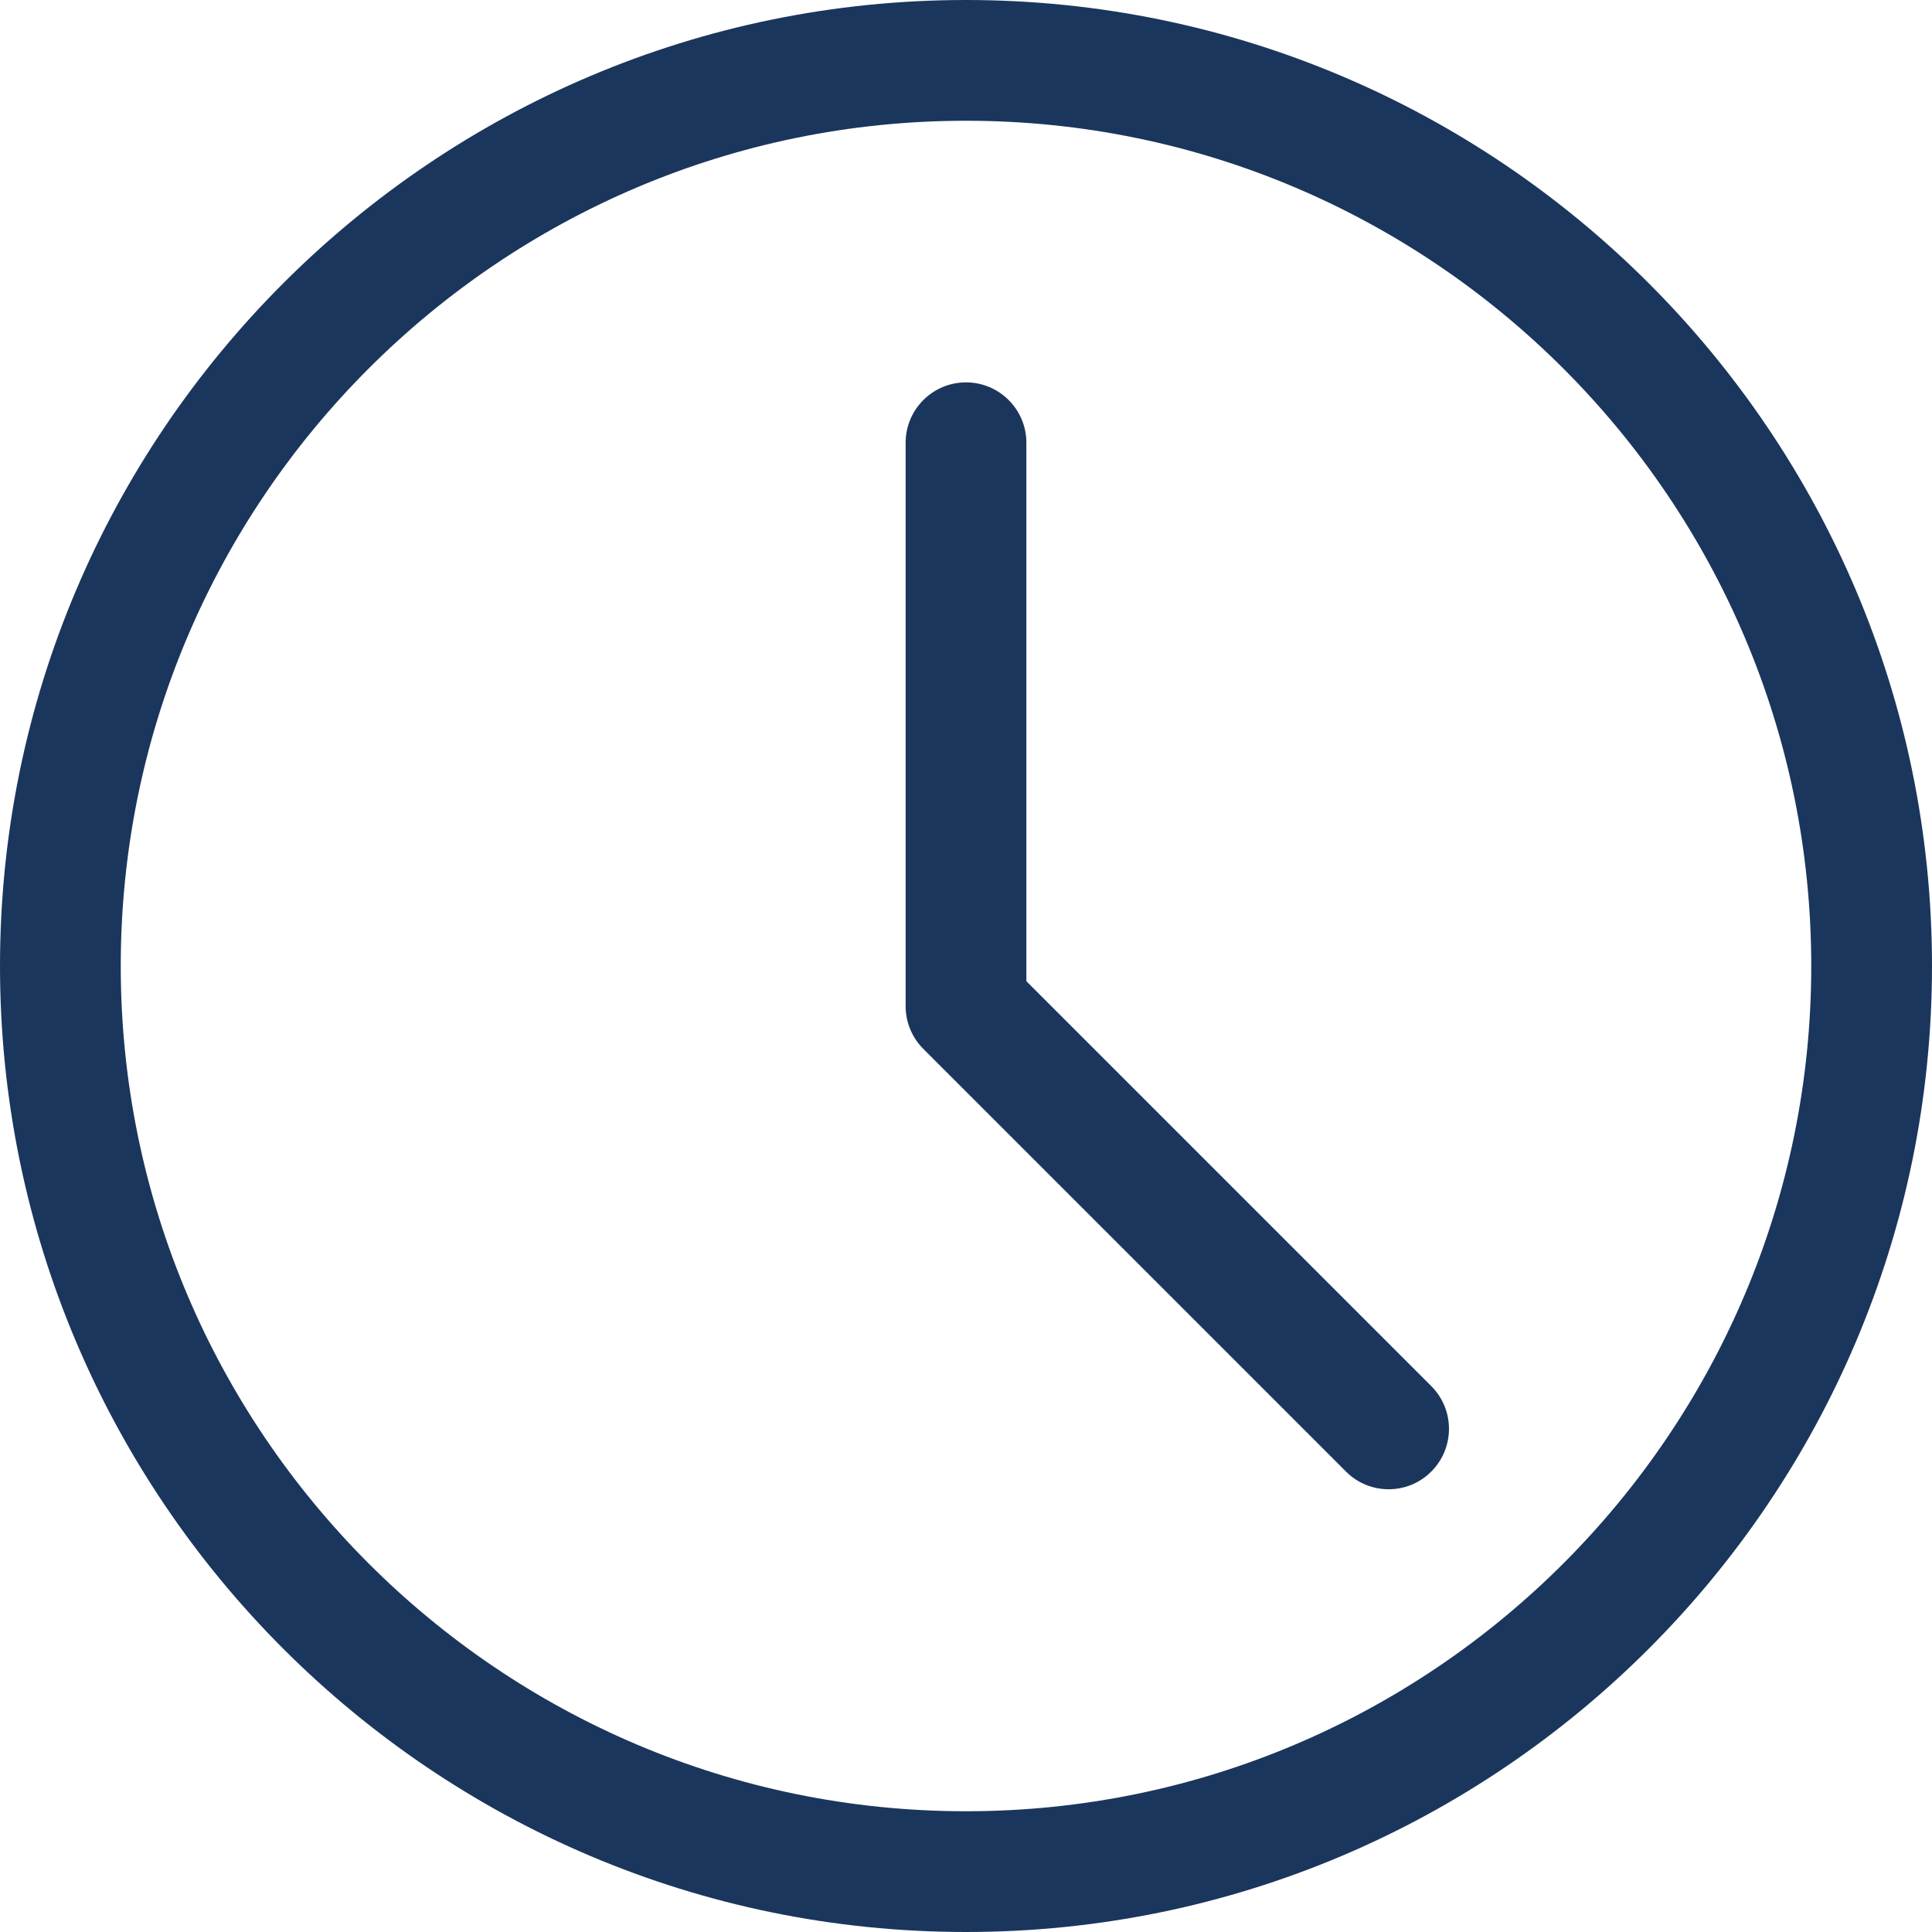
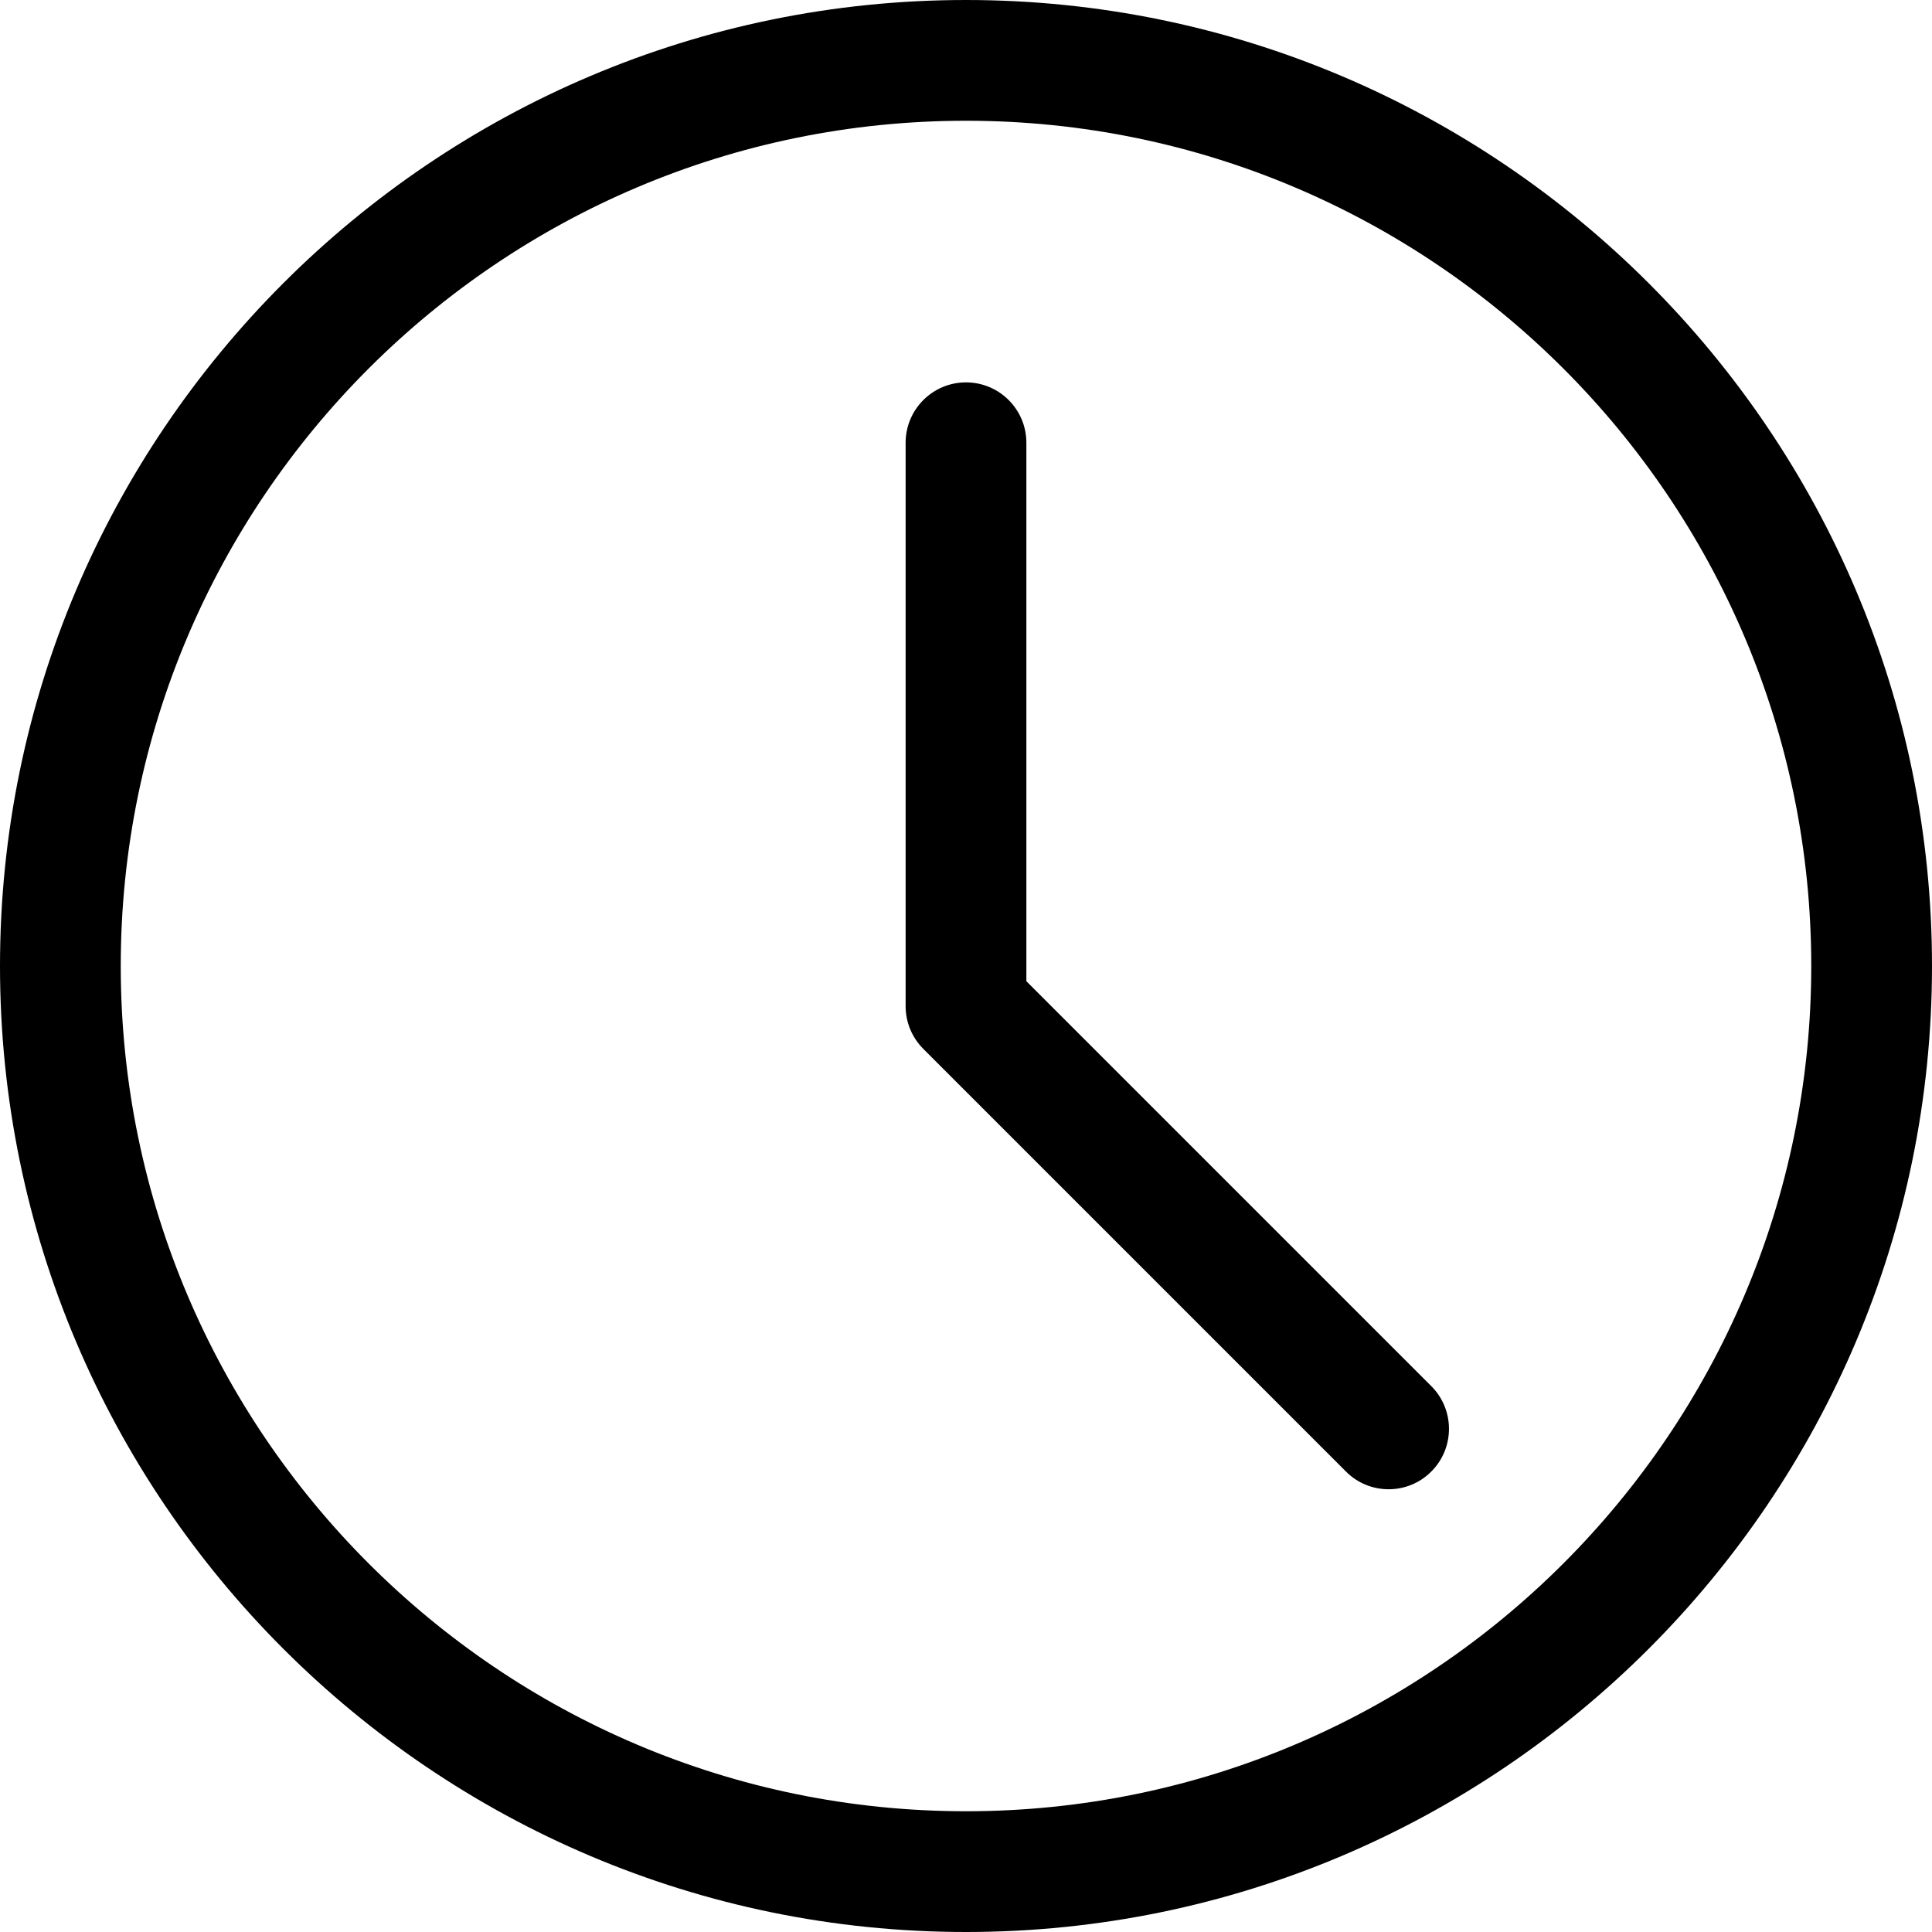
- <svg xmlns="http://www.w3.org/2000/svg" width="24" height="24" viewBox="0 0 24 24" fill="none">
-   <path d="M12 24C5.383 24 0 18.617 0 12C0 5.383 5.383 0 12 0C18.617 0 24 5.383 24 12C24 18.617 18.617 24 12 24ZM12 1.5C6.21 1.5 1.5 6.21 1.5 12C1.5 17.79 6.21 22.5 12 22.5C17.79 22.5 22.5 17.79 22.5 12C22.5 6.21 17.79 1.5 12 1.5Z" fill="#1B365D" />
-   <path d="M17.25 18.5C17.058 18.5 16.866 18.427 16.72 18.28L11.47 13.03C11.329 12.889 11.25 12.698 11.25 12.5V5.5C11.25 5.086 11.586 4.75 12 4.75C12.414 4.75 12.75 5.086 12.75 5.5V12.189L17.78 17.219C18.073 17.512 18.073 17.987 17.78 18.28C17.634 18.427 17.442 18.5 17.25 18.5V18.5Z" fill="#1B365D" />
+ <svg xmlns="http://www.w3.org/2000/svg" width="24" height="24" viewBox="0 0 24 24">
+   <path d="M12 24C5.383 24 0 18.617 0 12C0 5.383 5.383 0 12 0C18.617 0 24 5.383 24 12C24 18.617 18.617 24 12 24ZM12 1.5C6.21 1.5 1.5 6.21 1.5 12C1.5 17.79 6.21 22.5 12 22.5C17.79 22.5 22.5 17.79 22.5 12C22.5 6.21 17.79 1.5 12 1.5Z" />
+   <path d="M17.25 18.5C17.058 18.5 16.866 18.427 16.72 18.28L11.47 13.03C11.329 12.889 11.25 12.698 11.25 12.5V5.5C11.25 5.086 11.586 4.75 12 4.75C12.414 4.75 12.75 5.086 12.75 5.5V12.189L17.78 17.219C18.073 17.512 18.073 17.987 17.78 18.28C17.634 18.427 17.442 18.5 17.25 18.5V18.5Z" />
</svg>
